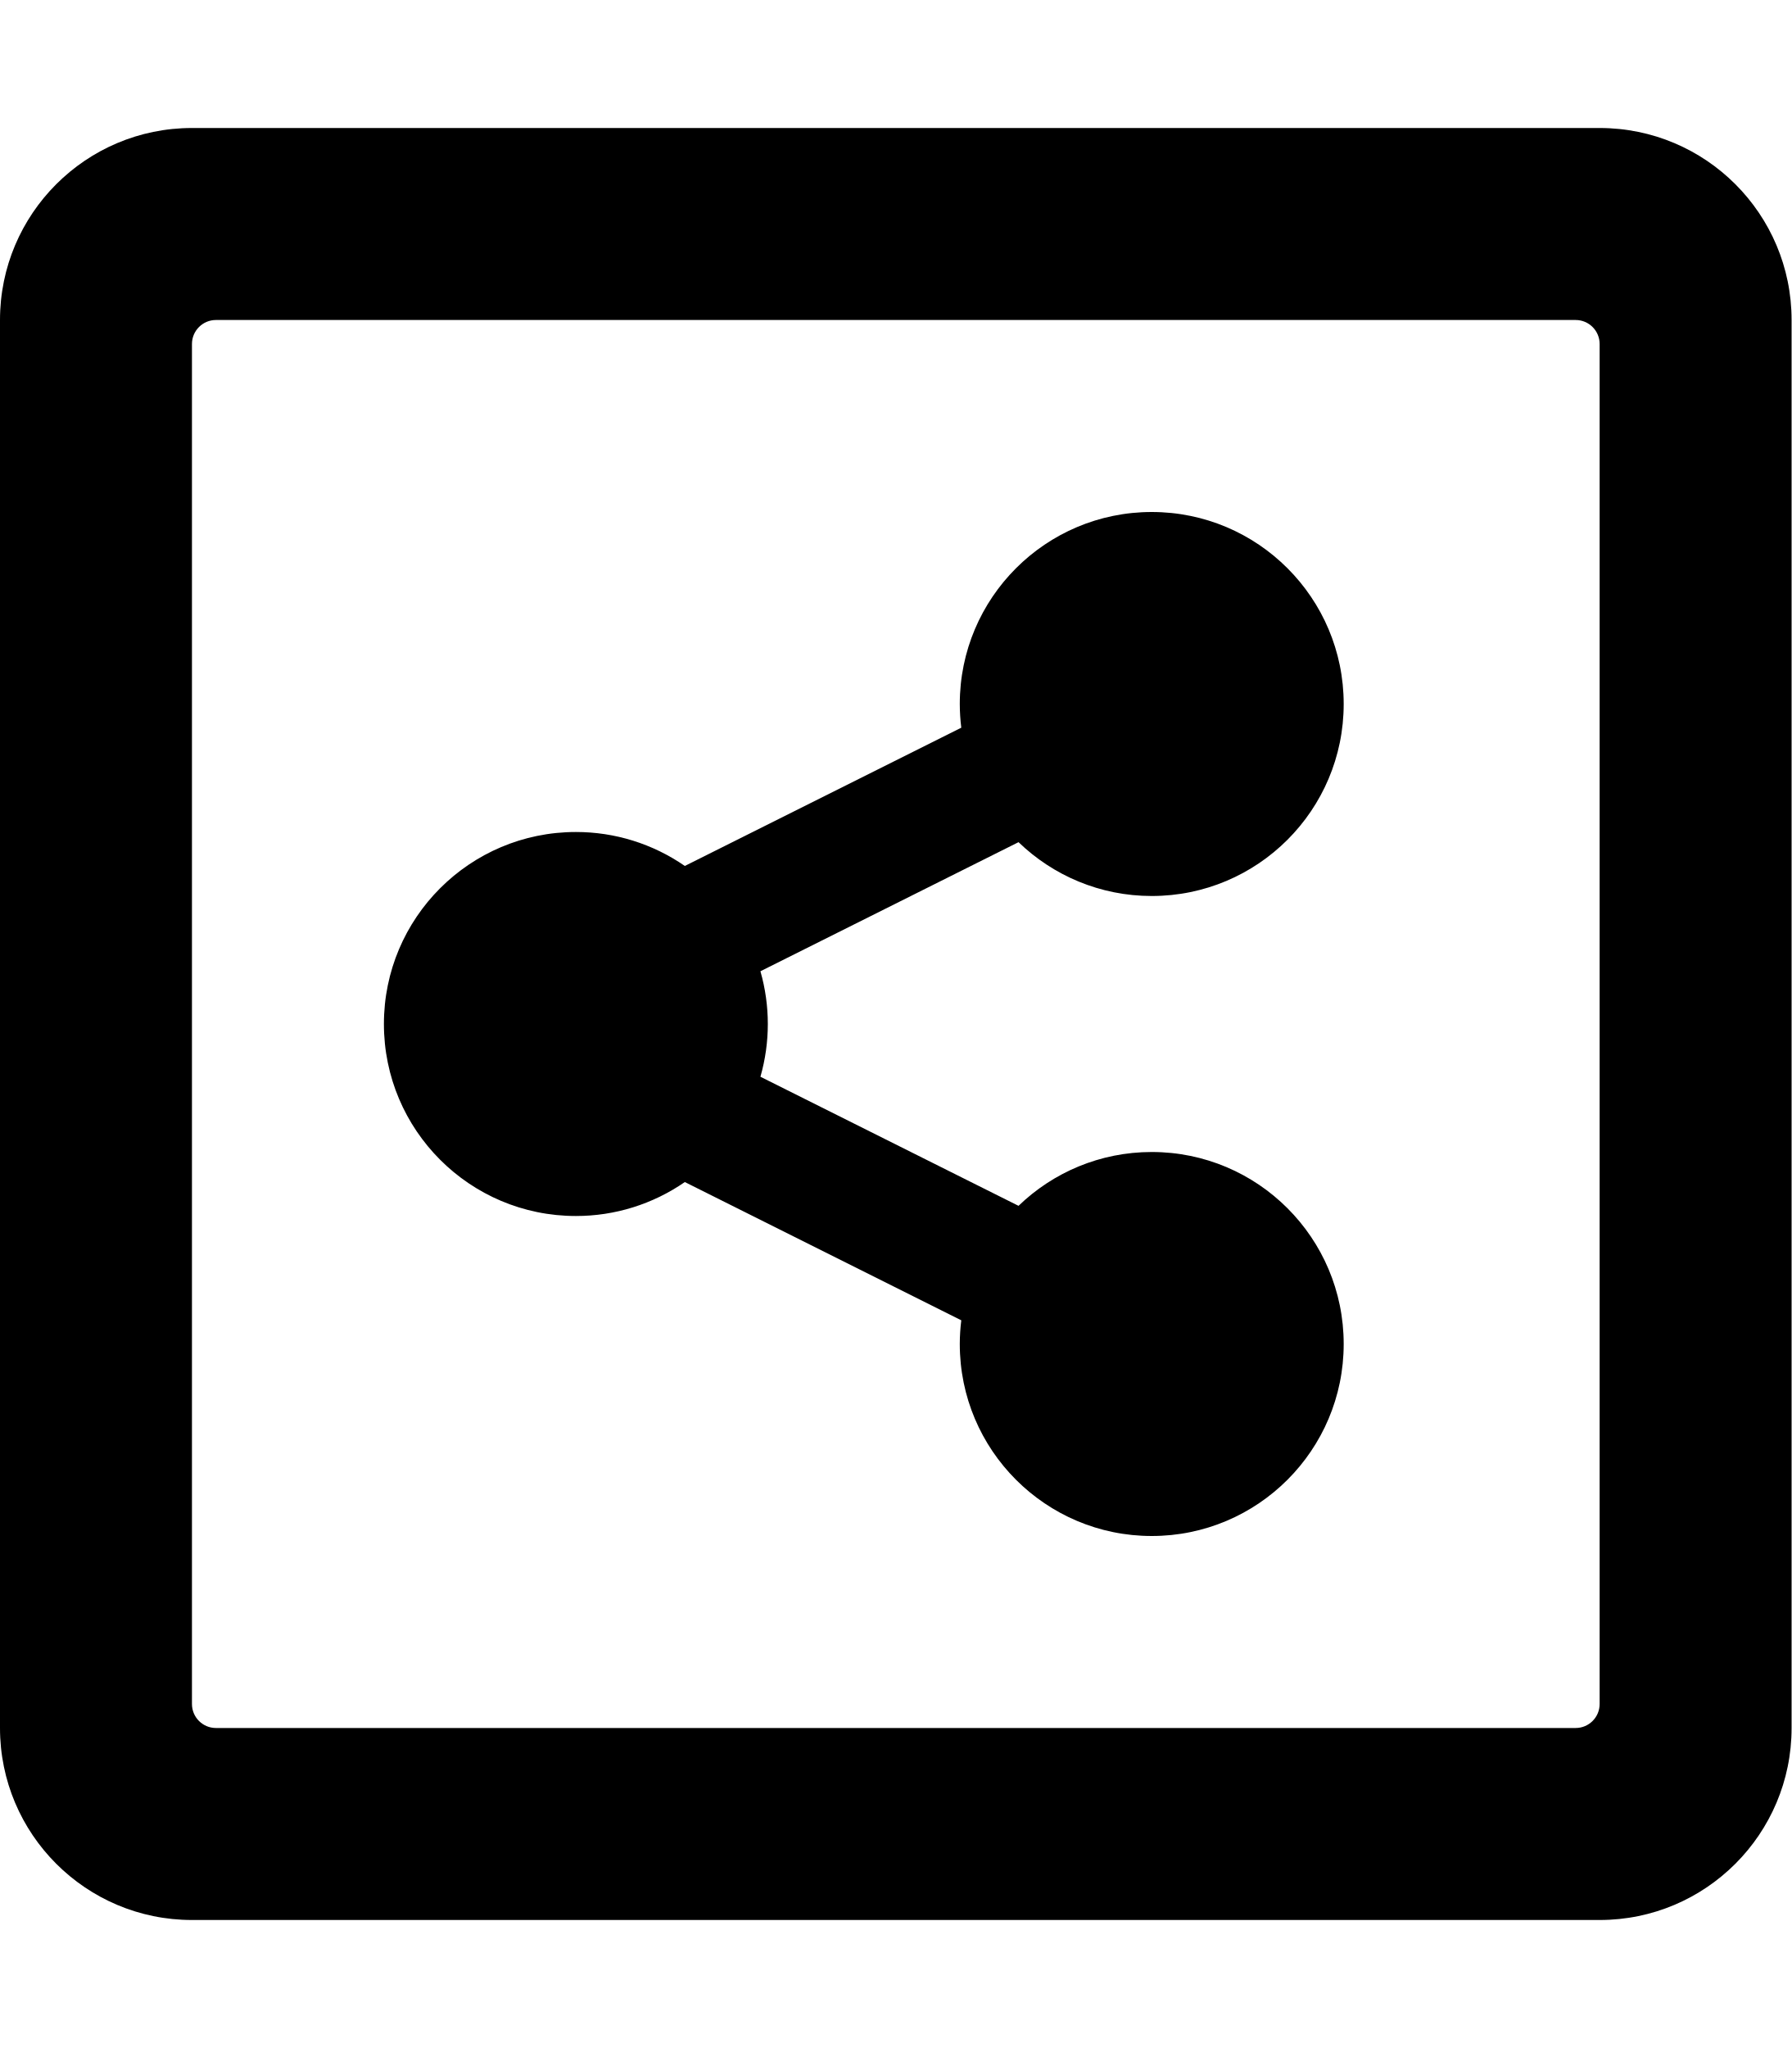
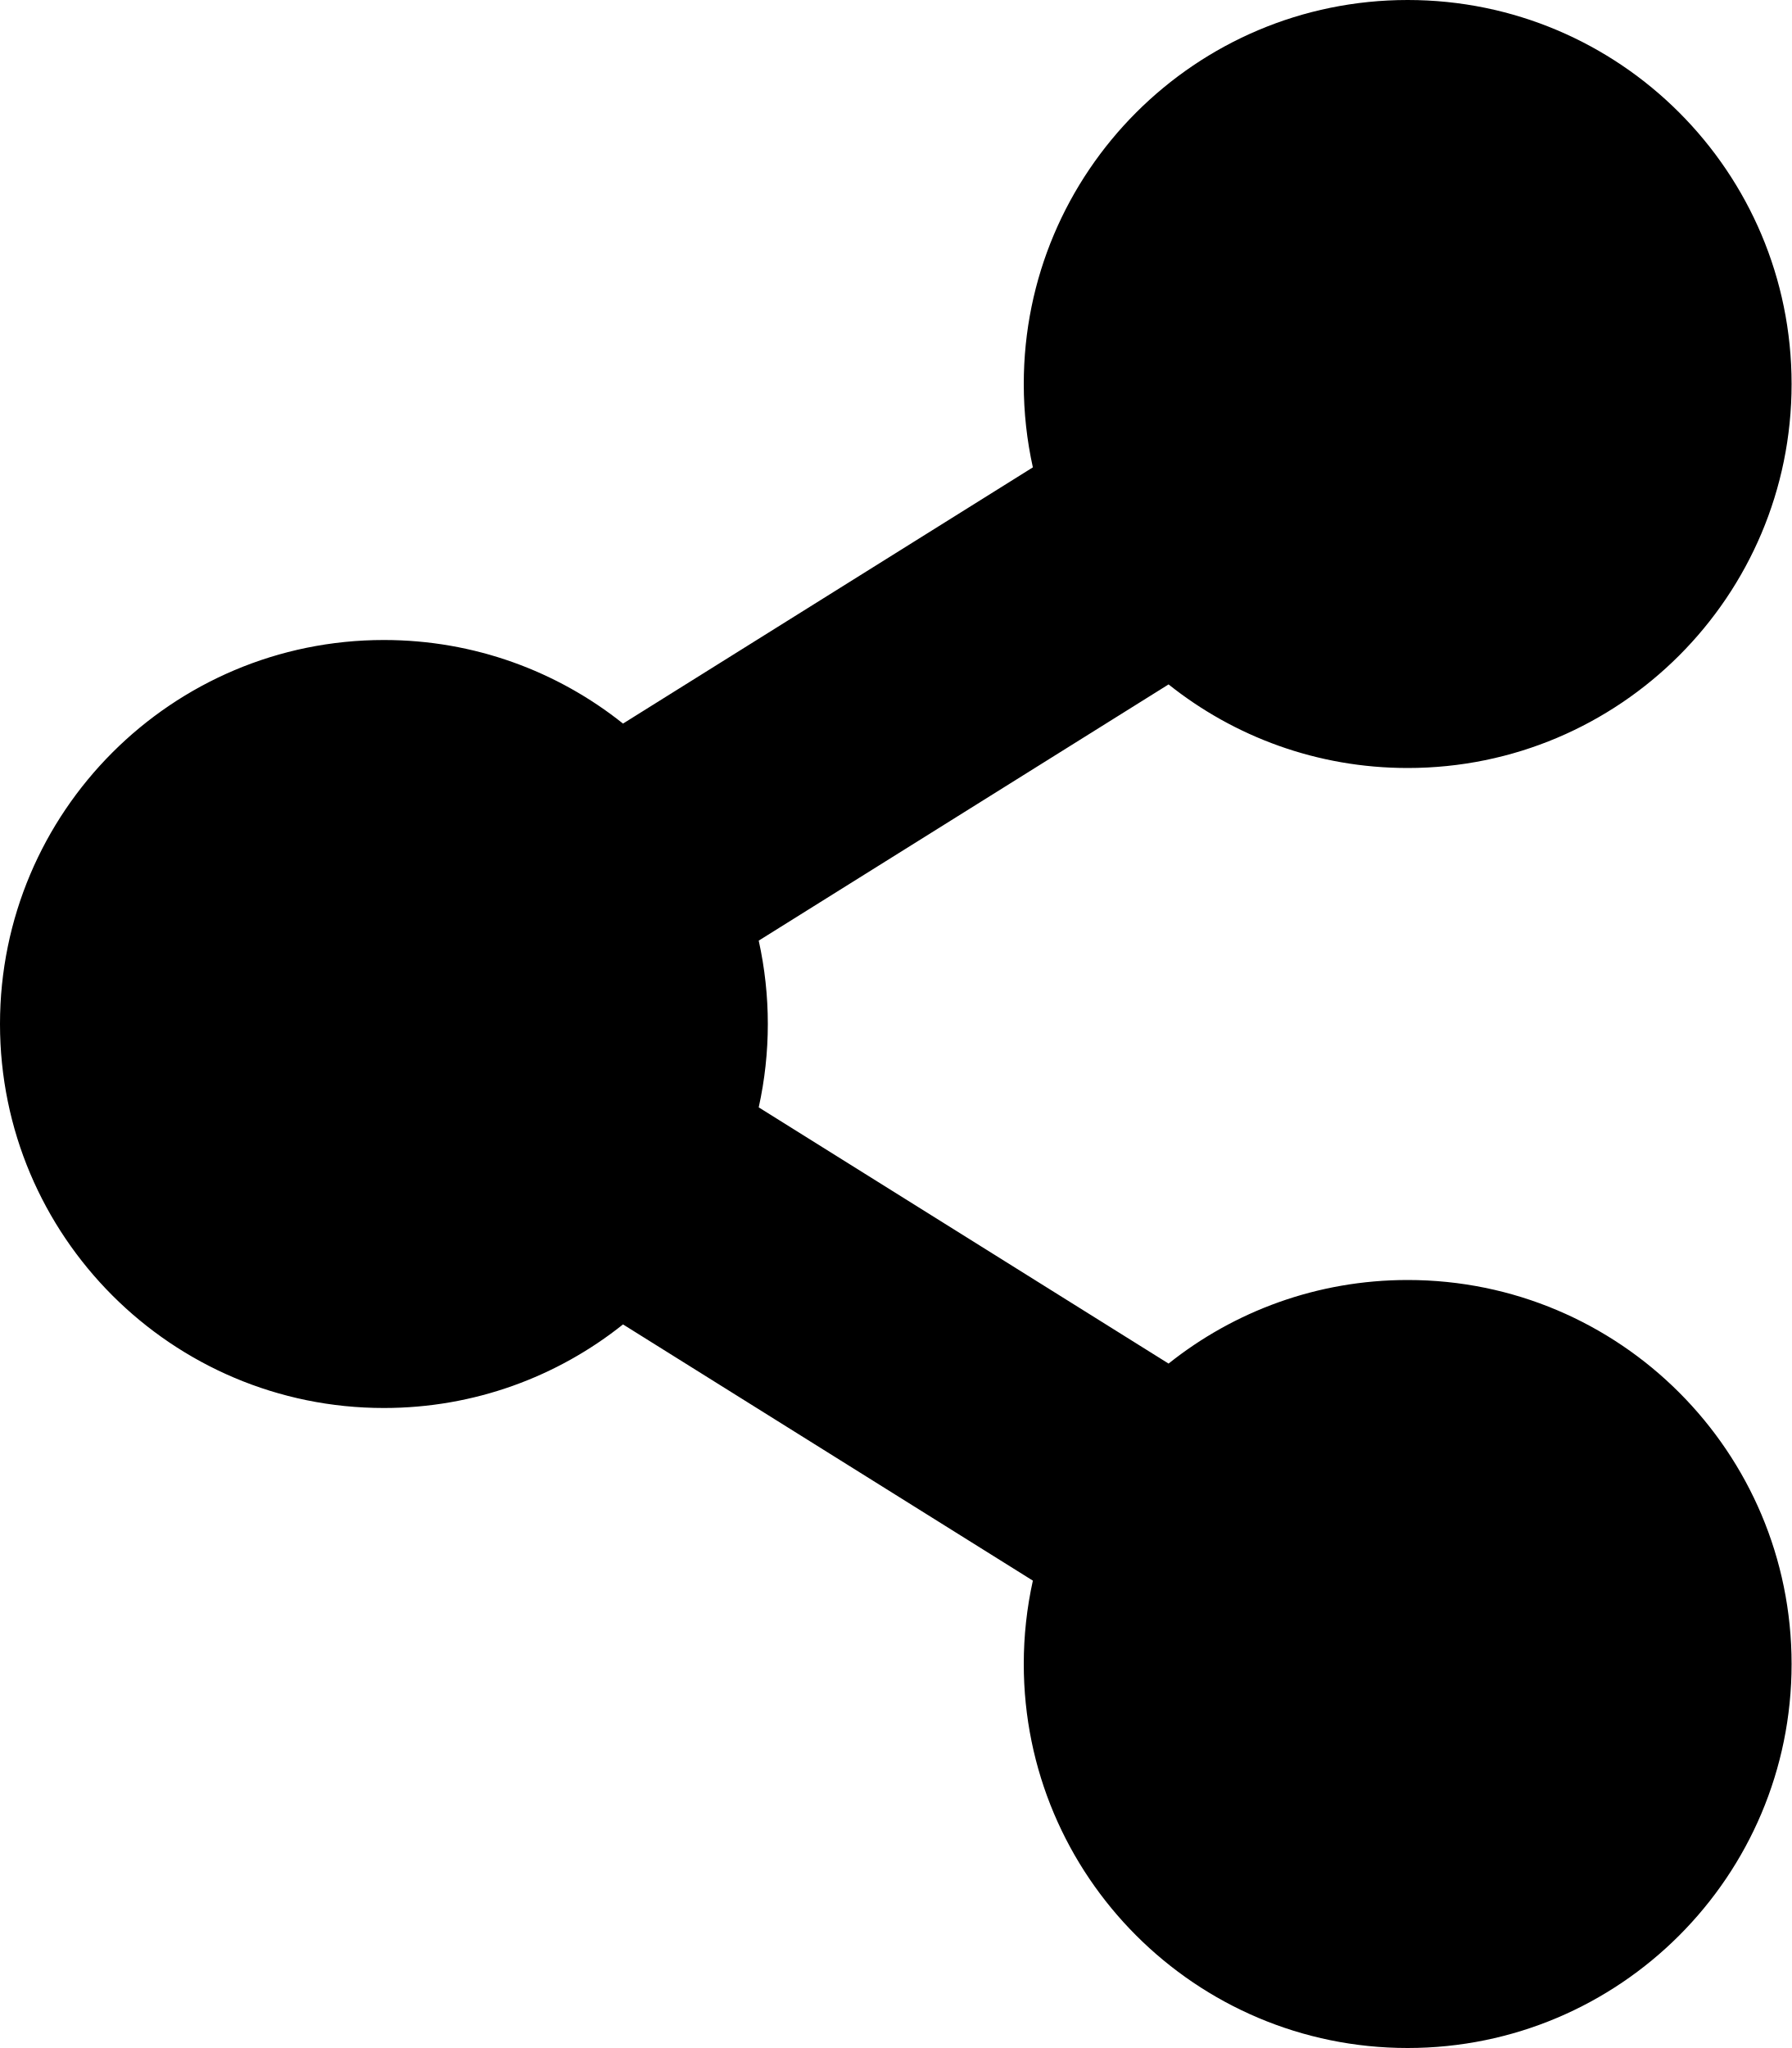
<svg xmlns="http://www.w3.org/2000/svg" viewBox="0 0 448 512">
-   <path fill="currentColor" d="M400 32H48C21.49 32 0 53.49 0 80v352c0 26.51 21.49 48 48 48h352c26.51 0 48-21.49 48-48V80c0-26.51-21.49-48-48-48zm-6 400H54a6 6 0 0 1-6-6V86a6 6 0 0 1 6-6h340a6 6 0 0 1 6 6v340a6 6 0 0 1-6 6zm-58-96c0 26.51-21.49 48-48 48s-48-21.49-48-48c0-2.007.138-3.981.377-5.923l-69.131-34.565A47.768 47.768 0 0 1 144 304c-26.51 0-48-21.49-48-48s21.49-48 48-48a47.762 47.762 0 0 1 27.246 8.489l69.131-34.565A48.461 48.461 0 0 1 240 176c0-26.51 21.49-48 48-48s48 21.49 48 48-21.49 48-48 48c-12.941 0-24.677-5.131-33.31-13.457l-64.54 32.27a47.935 47.935 0 0 1 0 26.374l64.54 32.27C263.323 293.13 275.059 288 288 288c26.51 0 48 21.49 48 48z" class="" />
+   <path fill="currentColor" d="M352 320c-22.608 0-43.387 7.819-59.79 20.895l-102.486-64.054a96.551 96.551 0 0 0 0-41.683l102.486-64.054C308.613 184.181 329.392 192 352 192c53.019 0 96-42.981 96-96S405.019 0 352 0s-96 42.981-96 96c0 7.158.79 14.13 2.276 20.841L155.79 180.895C139.387 167.819 118.608 160 96 160c-53.019 0-96 42.981-96 96s42.981 96 96 96c22.608 0 43.387-7.819 59.79-20.895l102.486 64.054A96.301 96.301 0 0 0 256 416c0 53.019 42.981 96 96 96s96-42.981 96-96-42.981-96-96-96z" class="" />
</svg>
